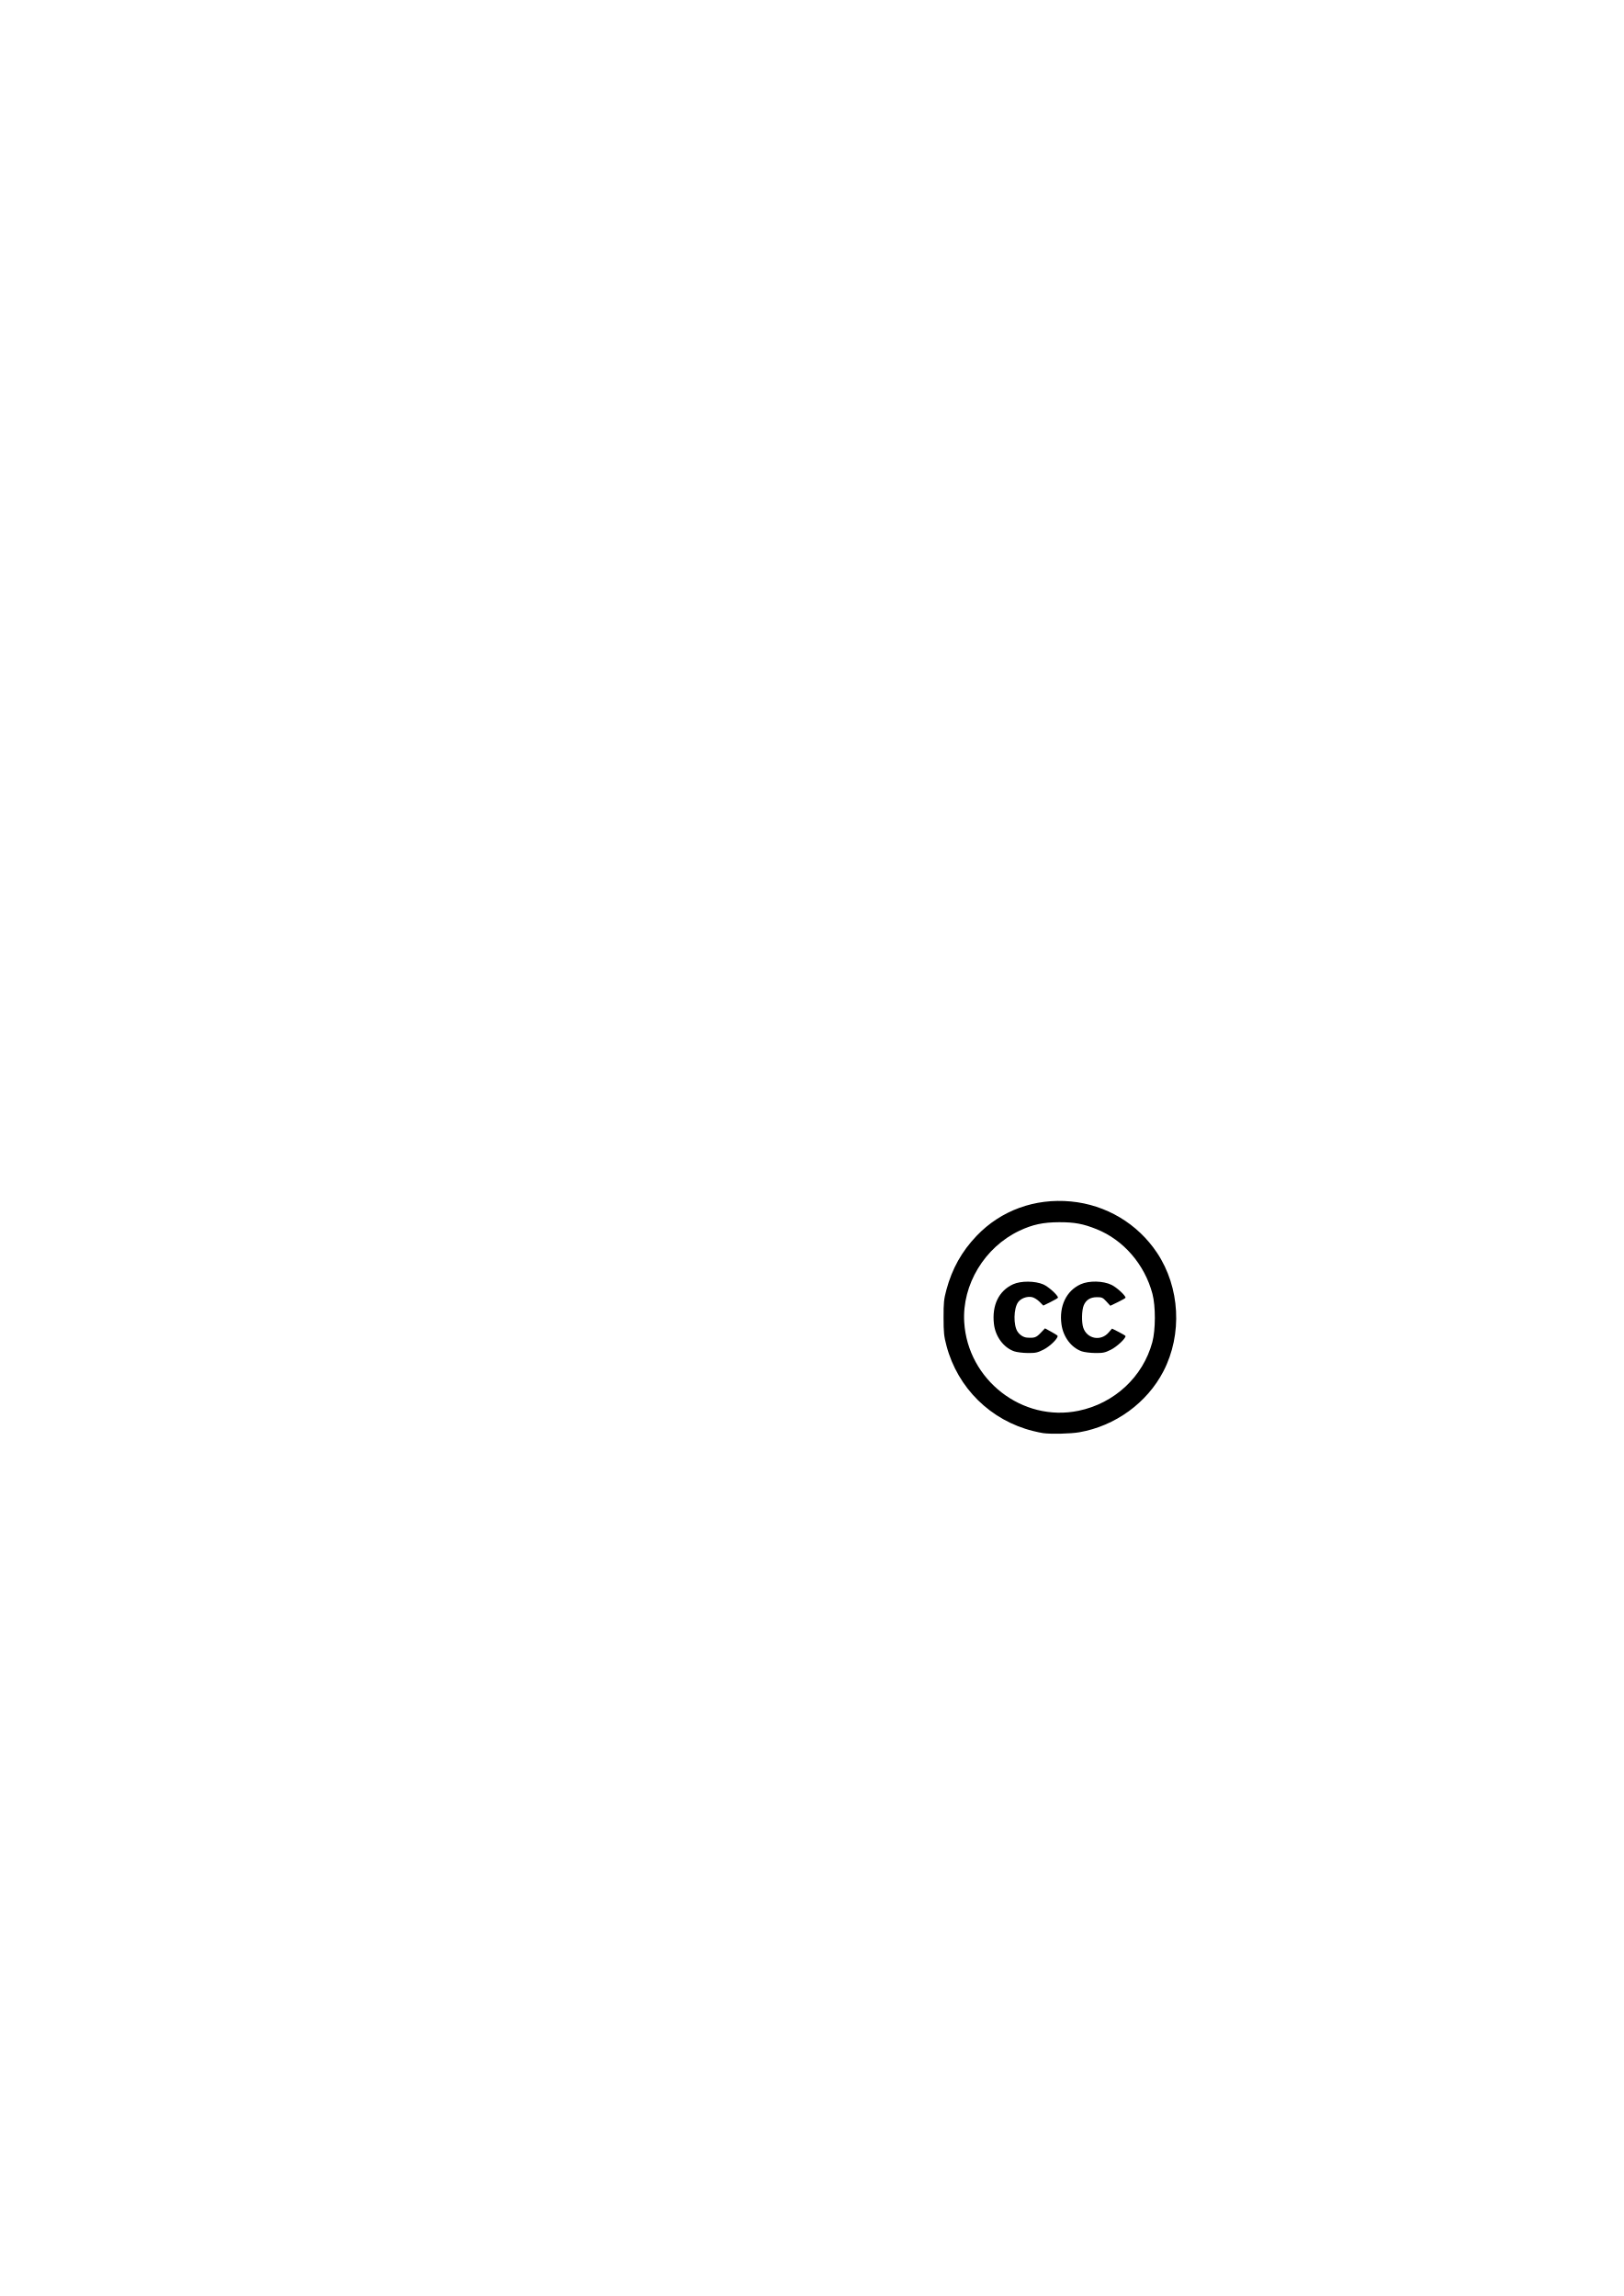
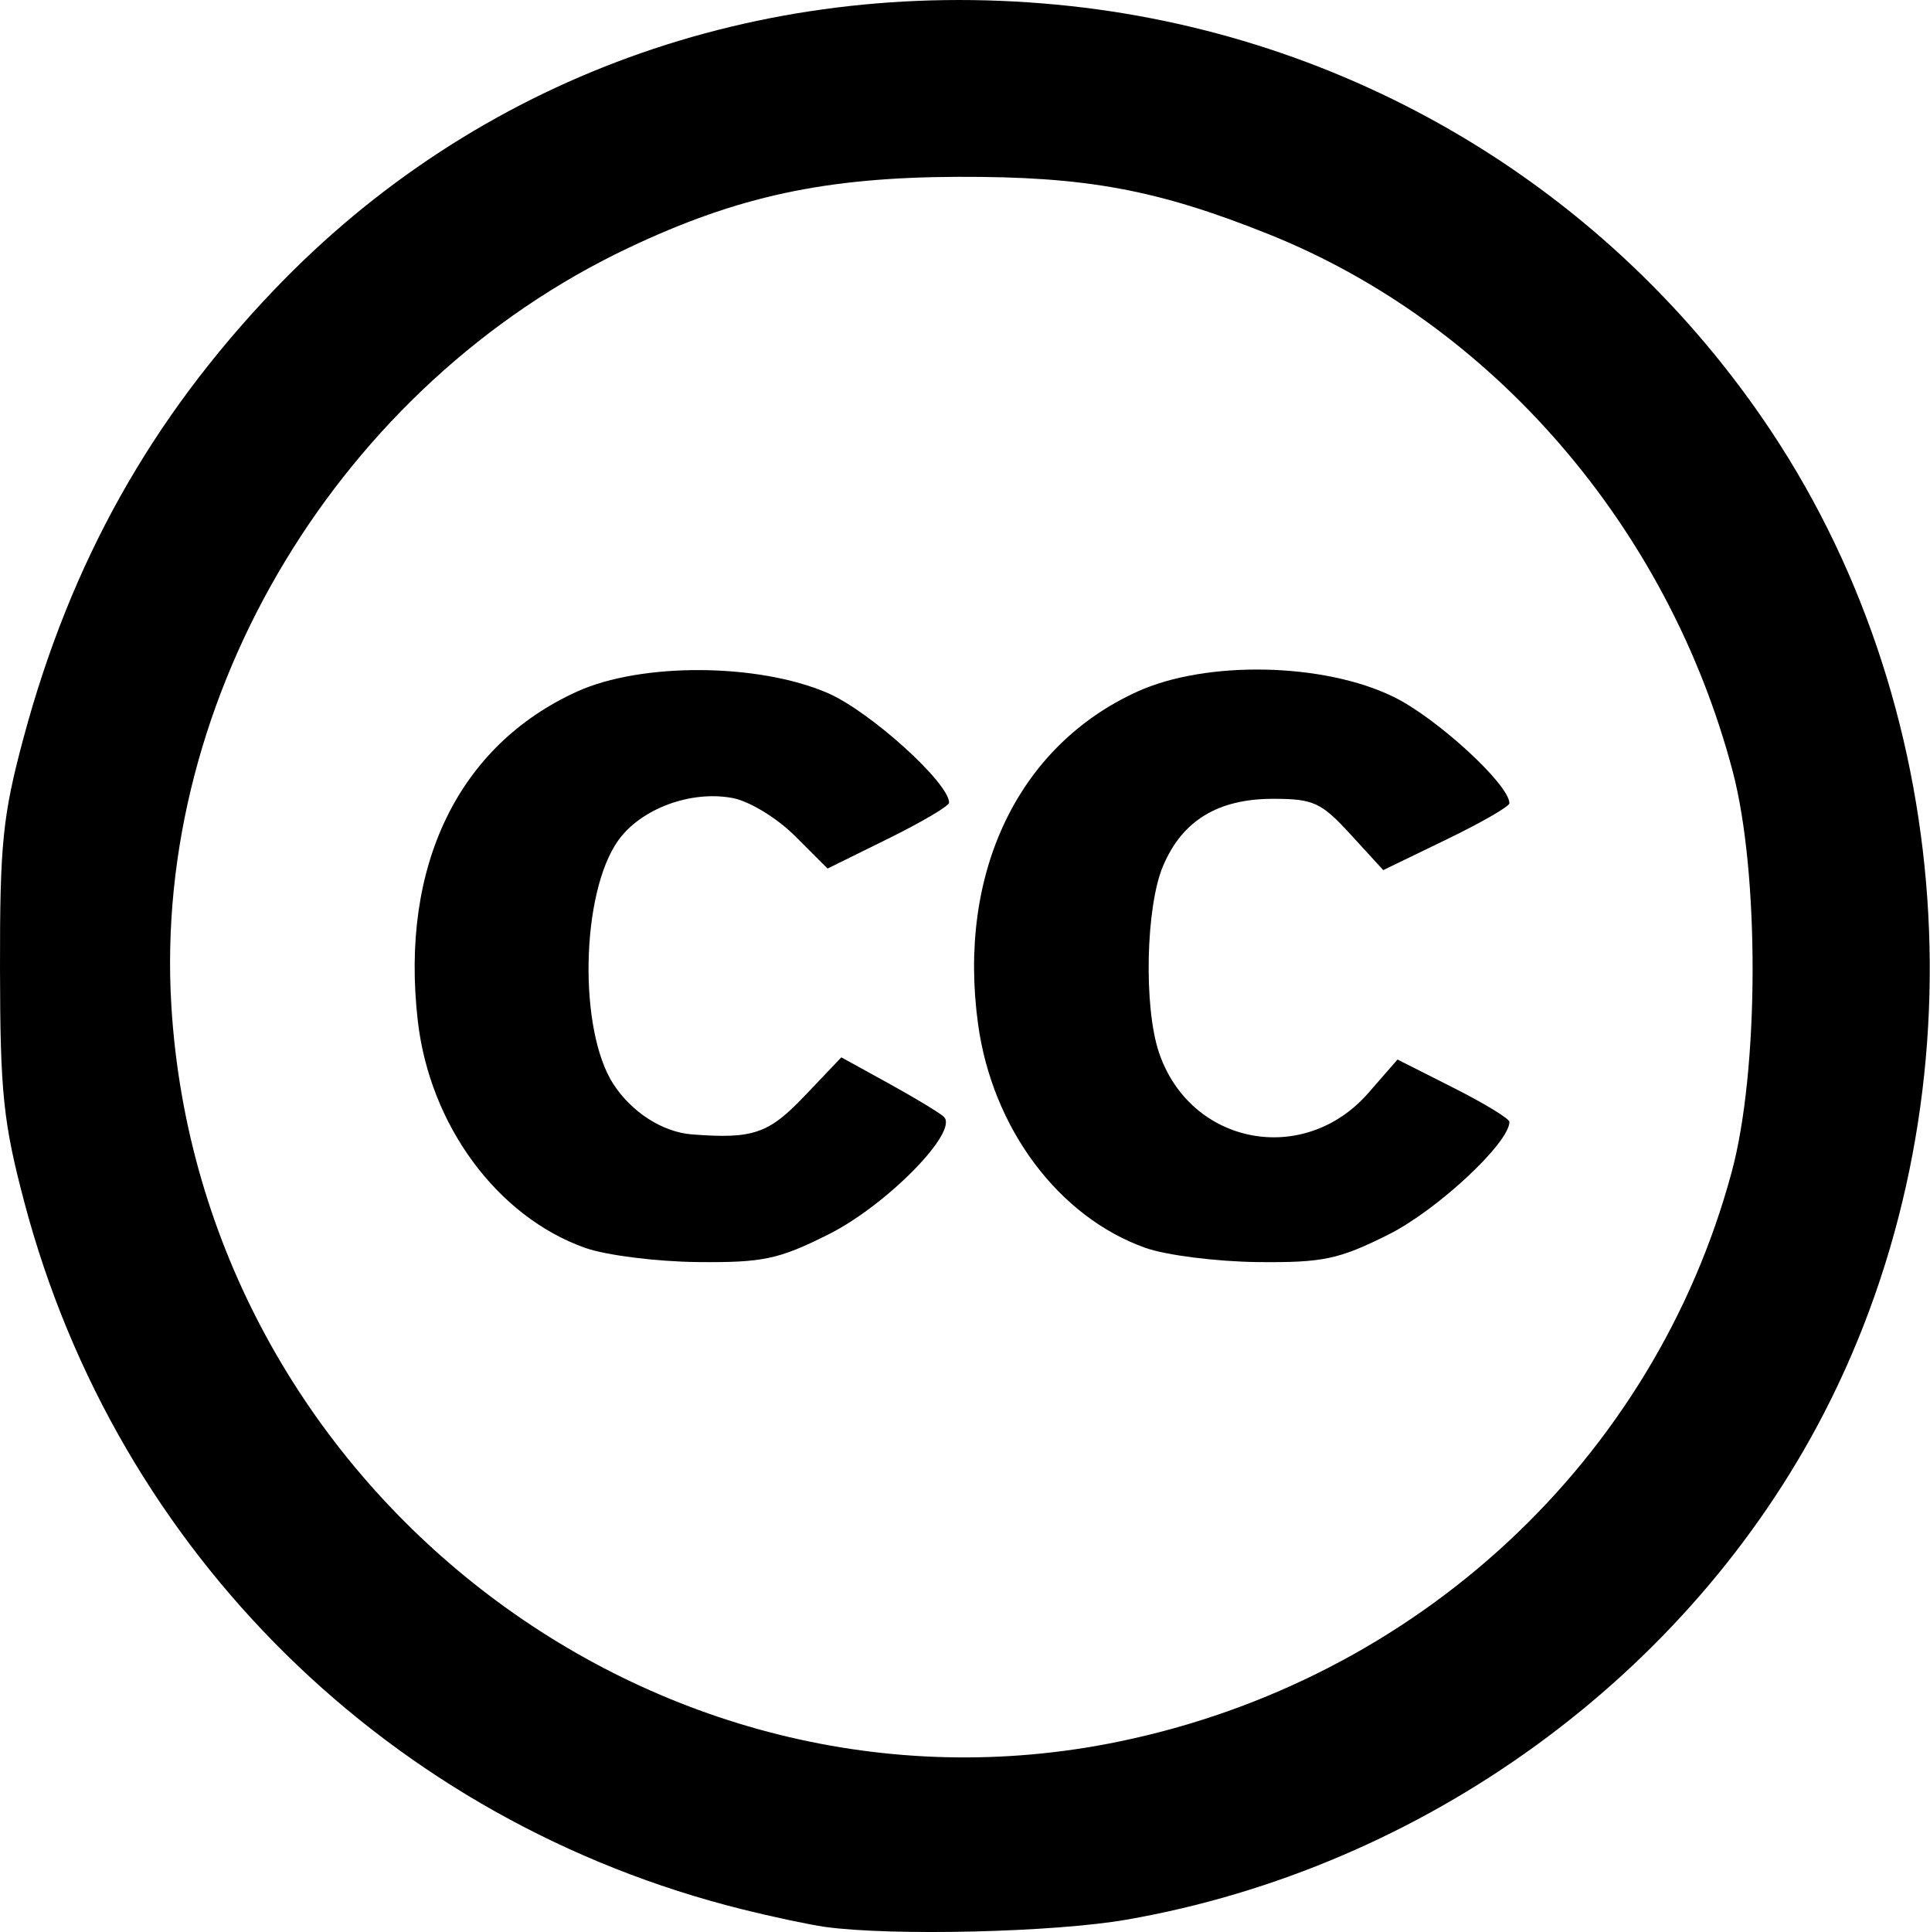
- <svg xmlns="http://www.w3.org/2000/svg" width="744.094" height="1052.362" id="svg3038" version="1.1">
+ <svg xmlns="http://www.w3.org/2000/svg" width="106.615" height="106.713" id="svg3038" version="1.1">
  <defs id="defs3040" />
-   <g id="layer1">
+   <g id="layer1" transform="translate(-432.4069,-550.4341)">
    <path d="m 530.262,574.254 c -8.923,-13.42 -23.369,-22.039 -39.49,-23.564 -16.542,-1.565 -32.093,4.106 -43.234,15.768 -6.793,7.111 -11.229,15.041 -13.83,24.729 -1.151,4.281 -1.312,5.869 -1.301,12.756 0.01,6.871 0.182,8.506 1.356,12.939 5.126,19.334 20.212,34.174 39.659,39.014 1.674,0.417 3.73,0.853 4.567,0.969 3.705,0.513 12.668,0.298 16.66,-0.4 16.435,-2.865 31.037,-13.469 38.531,-27.98 8.746,-16.93 7.588,-38.432 -2.918,-54.231 z m -2.183,40.915 c -4.294,15.913 -17.359,28.056 -33.849,31.459 -25.709,5.307 -50.76,-14.145 -52.357,-40.656 -1.033,-17.123 9.334,-34.303 25.251,-41.845 6.027,-2.856 10.88,-3.901 18.224,-3.926 7.064,-0.022 10.984,0.701 17.147,3.168 12.372,4.955 22.069,16.173 25.636,29.657 1.492,5.641 1.466,16.516 -0.052,22.143 z" id="path14" />
    <path d="m 464.738,619.361 c -4.864,-1.725 -8.595,-6.787 -9.251,-12.557 -0.976,-8.552 2.242,-15.192 8.802,-18.172 3.555,-1.613 10.012,-1.576 13.848,0.082 2.329,1.007 6.705,4.959 6.705,6.057 0,0.18 -1.512,1.072 -3.357,1.982 l -3.358,1.655 -1.792,-1.792 c -1,-1 -2.529,-1.931 -3.459,-2.104 -2.306,-0.435 -5.067,0.593 -6.316,2.347 -2.065,2.902 -2.208,10.489 -0.252,13.475 1.015,1.549 2.72,2.635 4.328,2.758 3.381,0.26 4.234,-0.032 6.234,-2.136 l 2.018,-2.12 2.599,1.43 c 1.429,0.787 2.805,1.617 3.058,1.846 0.877,0.79 -3.144,4.894 -6.379,6.51 -2.749,1.374 -3.615,1.558 -7.229,1.521 -2.264,-0.024 -5.051,-0.375 -6.199,-0.782 z" id="path16" />
    <path d="m 495.693,619.361 c -4.796,-1.701 -8.464,-6.604 -9.252,-12.369 -1.143,-8.352 2.224,-15.371 8.803,-18.358 3.817,-1.733 10.29,-1.601 14.159,0.293 2.395,1.171 6.394,4.847 6.394,5.876 0,0.175 -1.567,1.077 -3.485,2.004 l -3.484,1.687 -1.804,-1.969 c -1.622,-1.771 -2.054,-1.969 -4.276,-1.969 -3.059,0 -5.027,1.202 -6.089,3.719 -0.95,2.252 -1.07,7.773 -0.224,10.289 1.723,5.114 8.009,6.326 11.577,2.232 l 1.604,-1.84 3.091,1.562 c 1.7,0.857 3.091,1.705 3.091,1.882 0,1.16 -3.994,4.881 -6.681,6.223 -2.75,1.374 -3.615,1.558 -7.229,1.521 -2.259,-0.025 -5.046,-0.376 -6.195,-0.783 z" id="path18" />
  </g>
</svg>
